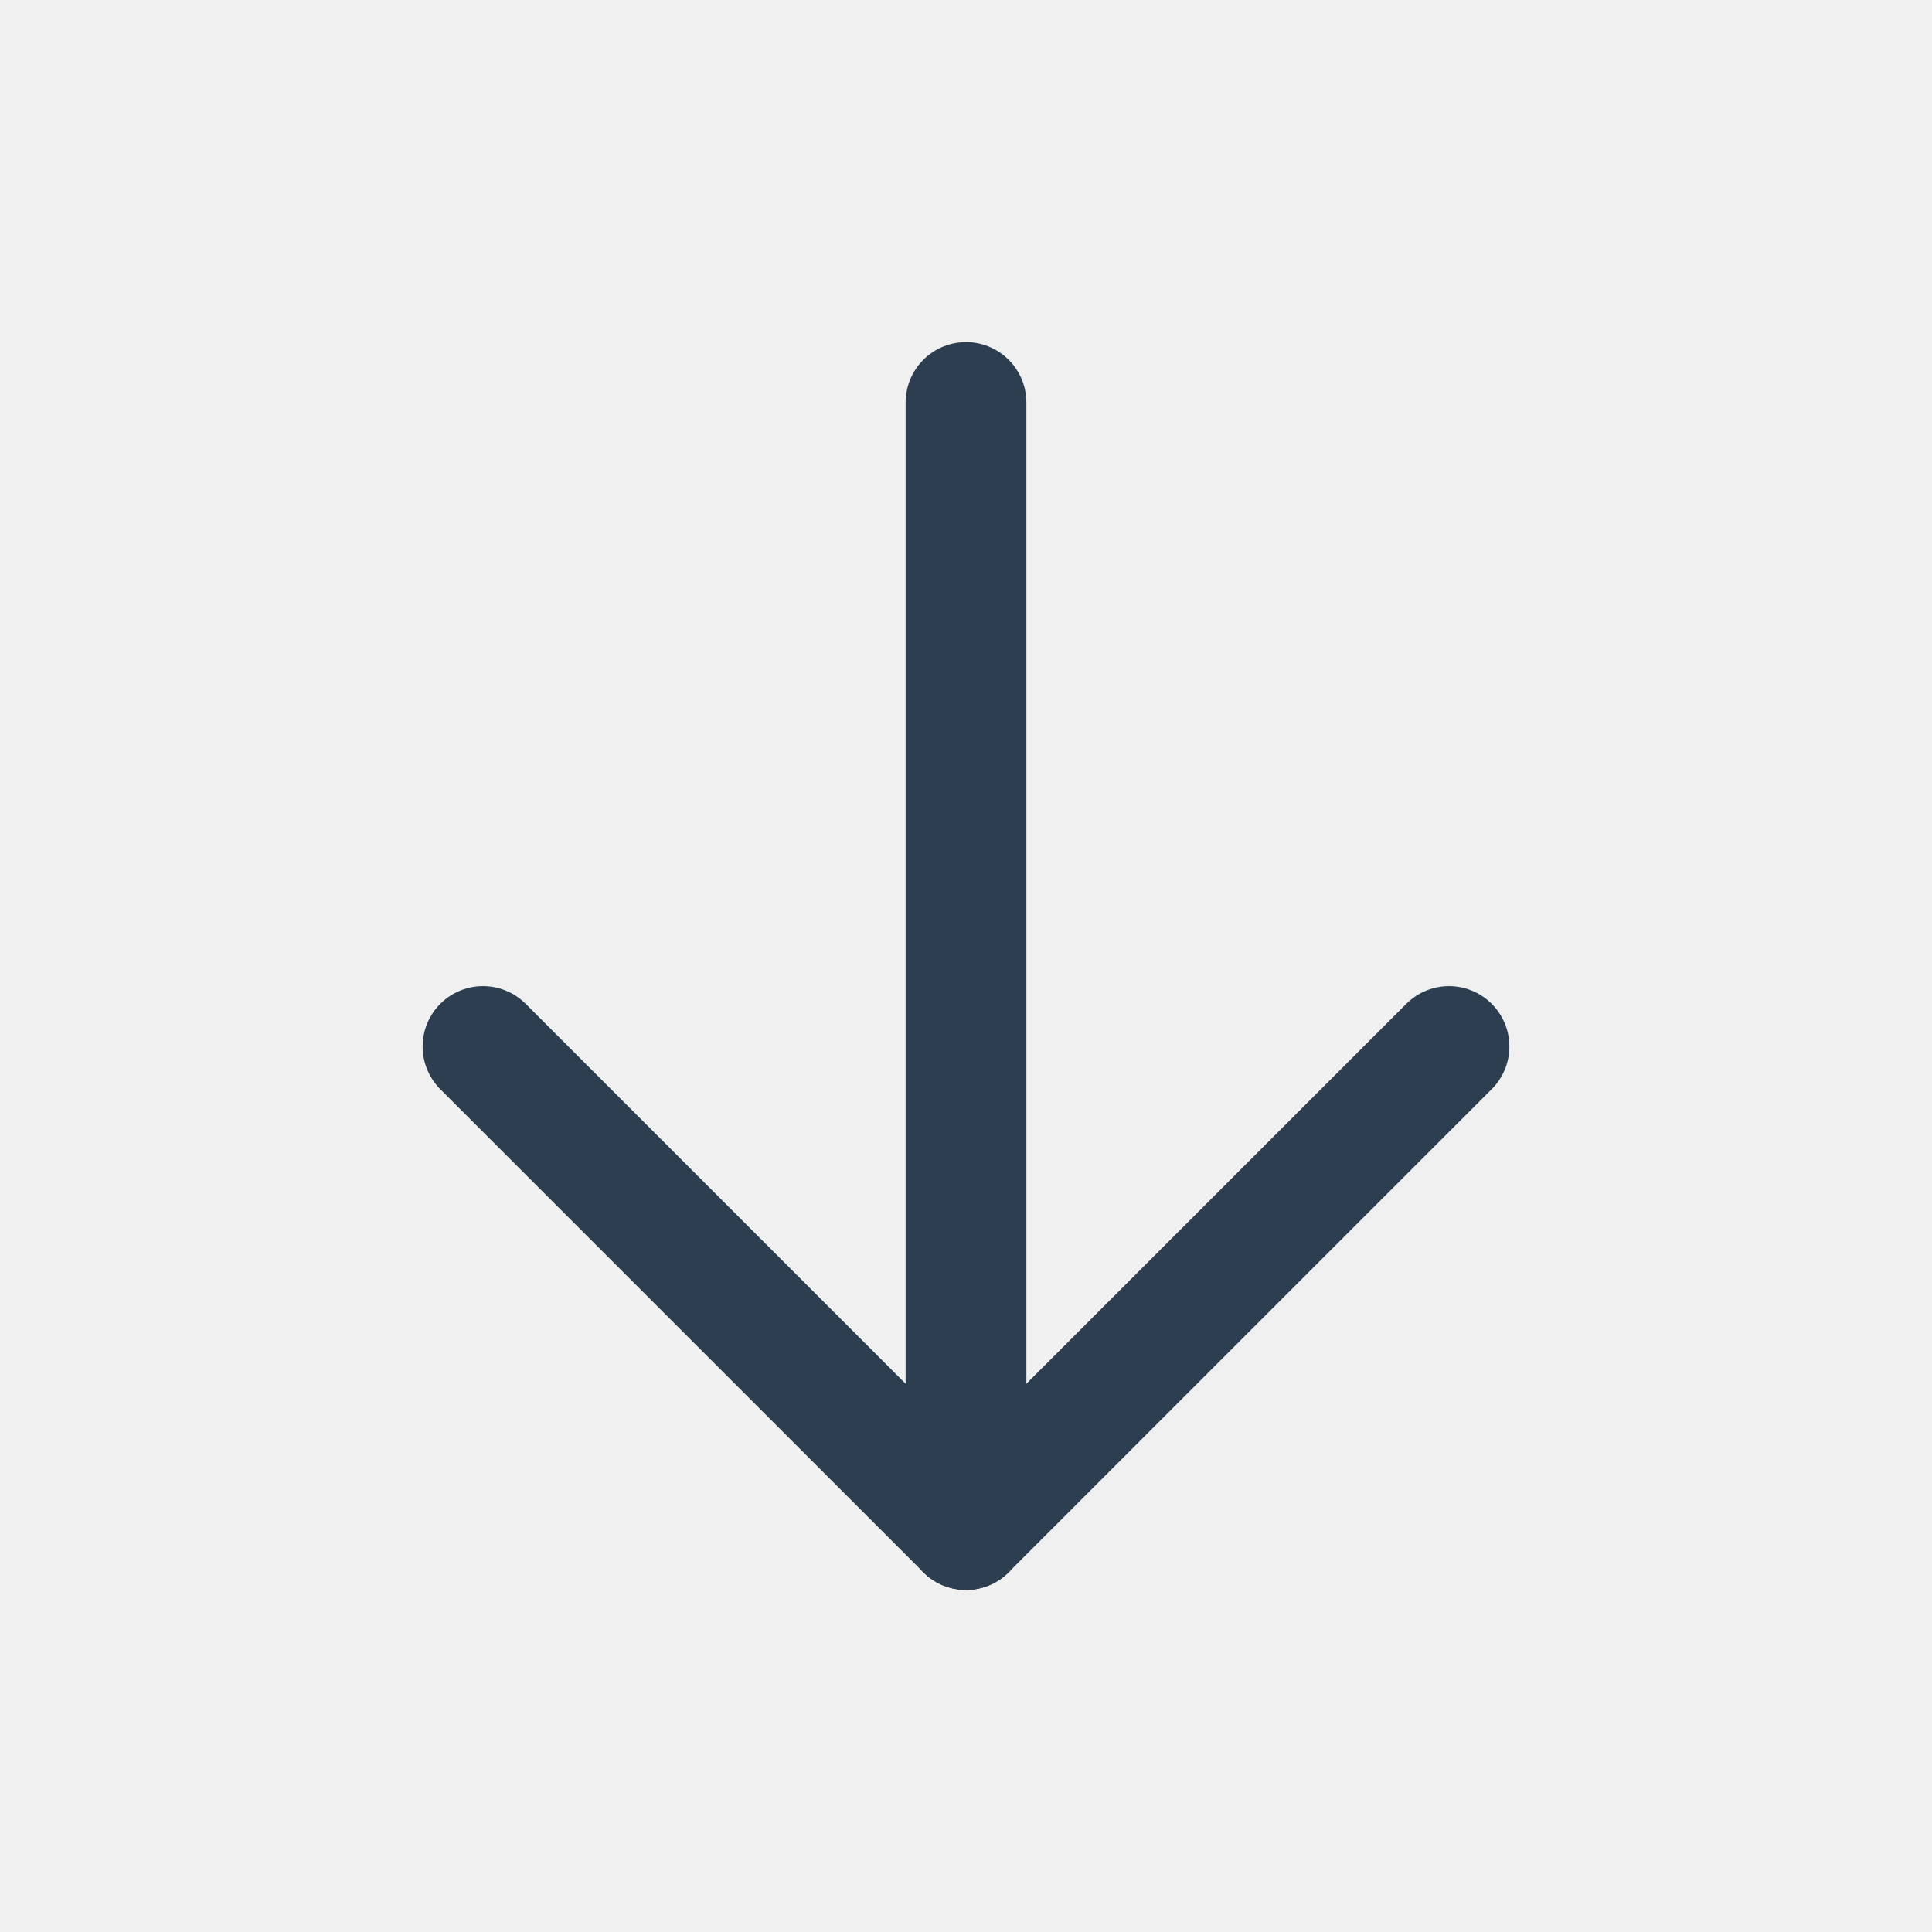
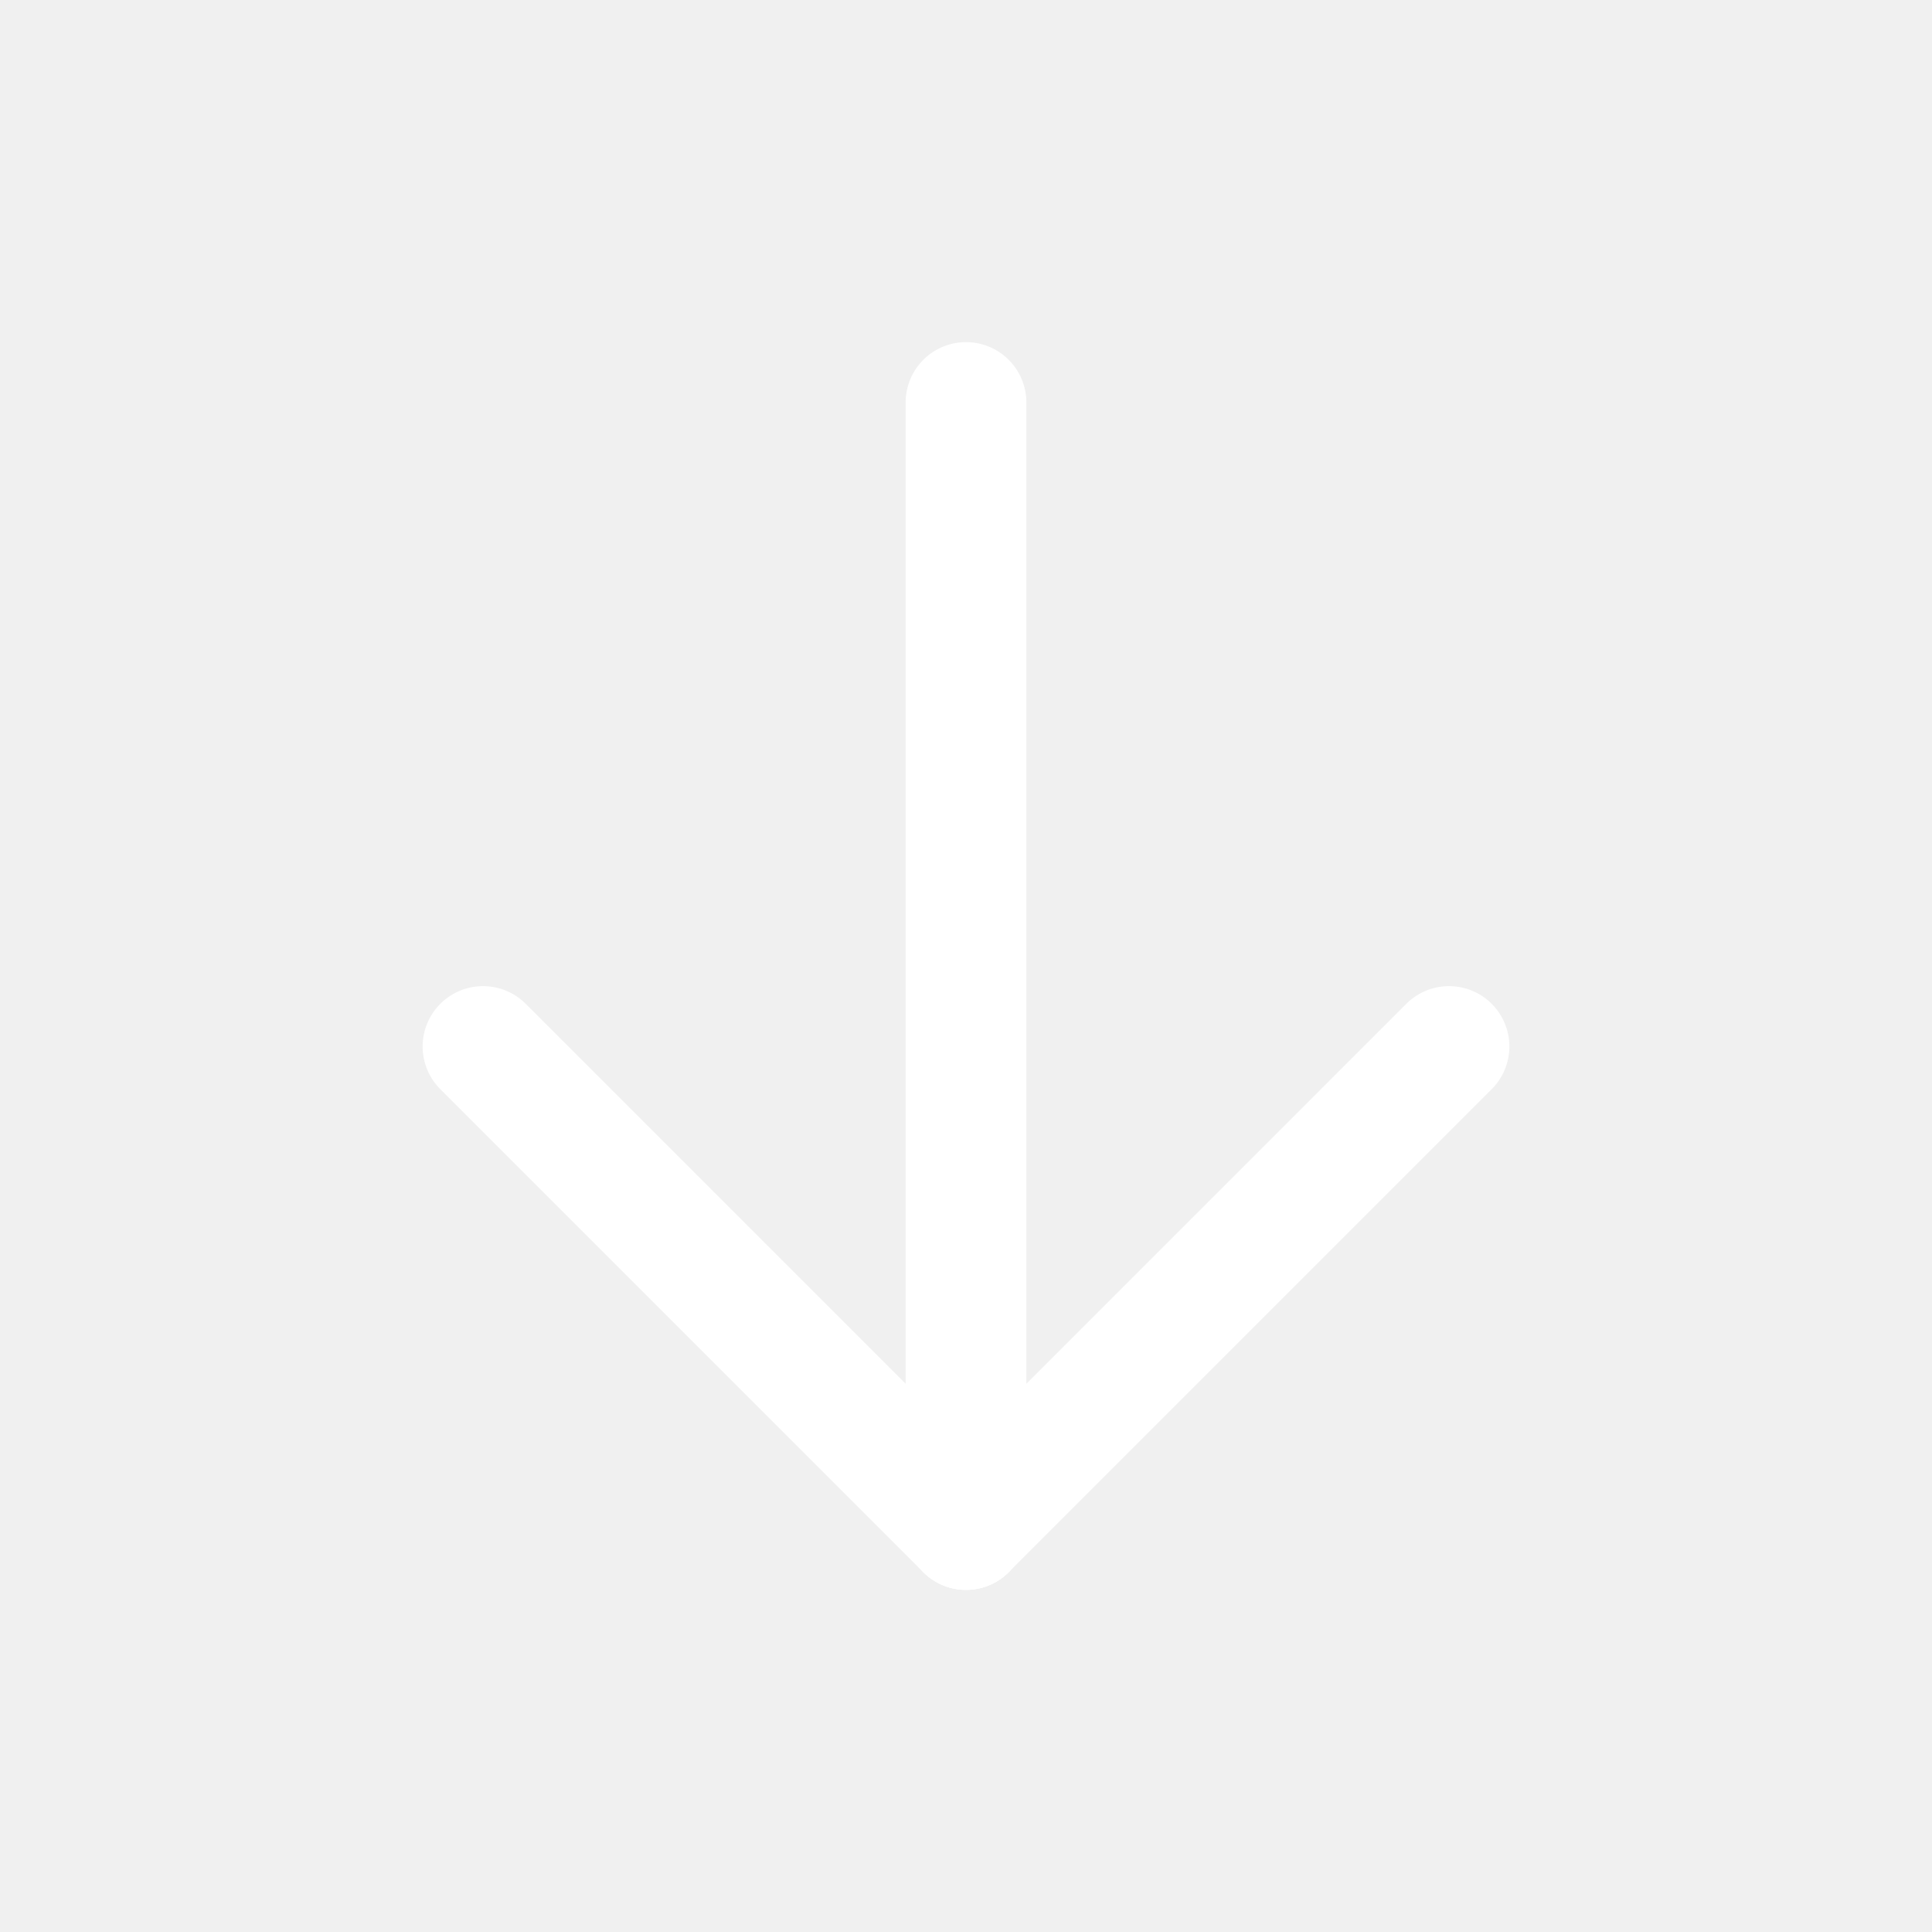
- <svg xmlns="http://www.w3.org/2000/svg" class="icon icon-tabler icon-tabler-arrow-down" width="44" height="44" viewBox="0 0 24 24" stroke-width="1.5" stroke="#2c3e50" fill="none" stroke-linecap="round" stroke-linejoin="round">
+ <svg xmlns="http://www.w3.org/2000/svg" class="icon icon-tabler icon-tabler-arrow-down" width="44" height="44" viewBox="0 0 24 24" stroke-width="1.5" stroke="#ffffff" fill="none" stroke-linecap="round" stroke-linejoin="round">
  <path stroke="none" d="M0 0h24v24H0z" fill="none" />
  <line x1="12" y1="5" x2="12" y2="19" />
  <line x1="18" y1="13" x2="12" y2="19" />
  <line x1="6" y1="13" x2="12" y2="19" />
</svg>
